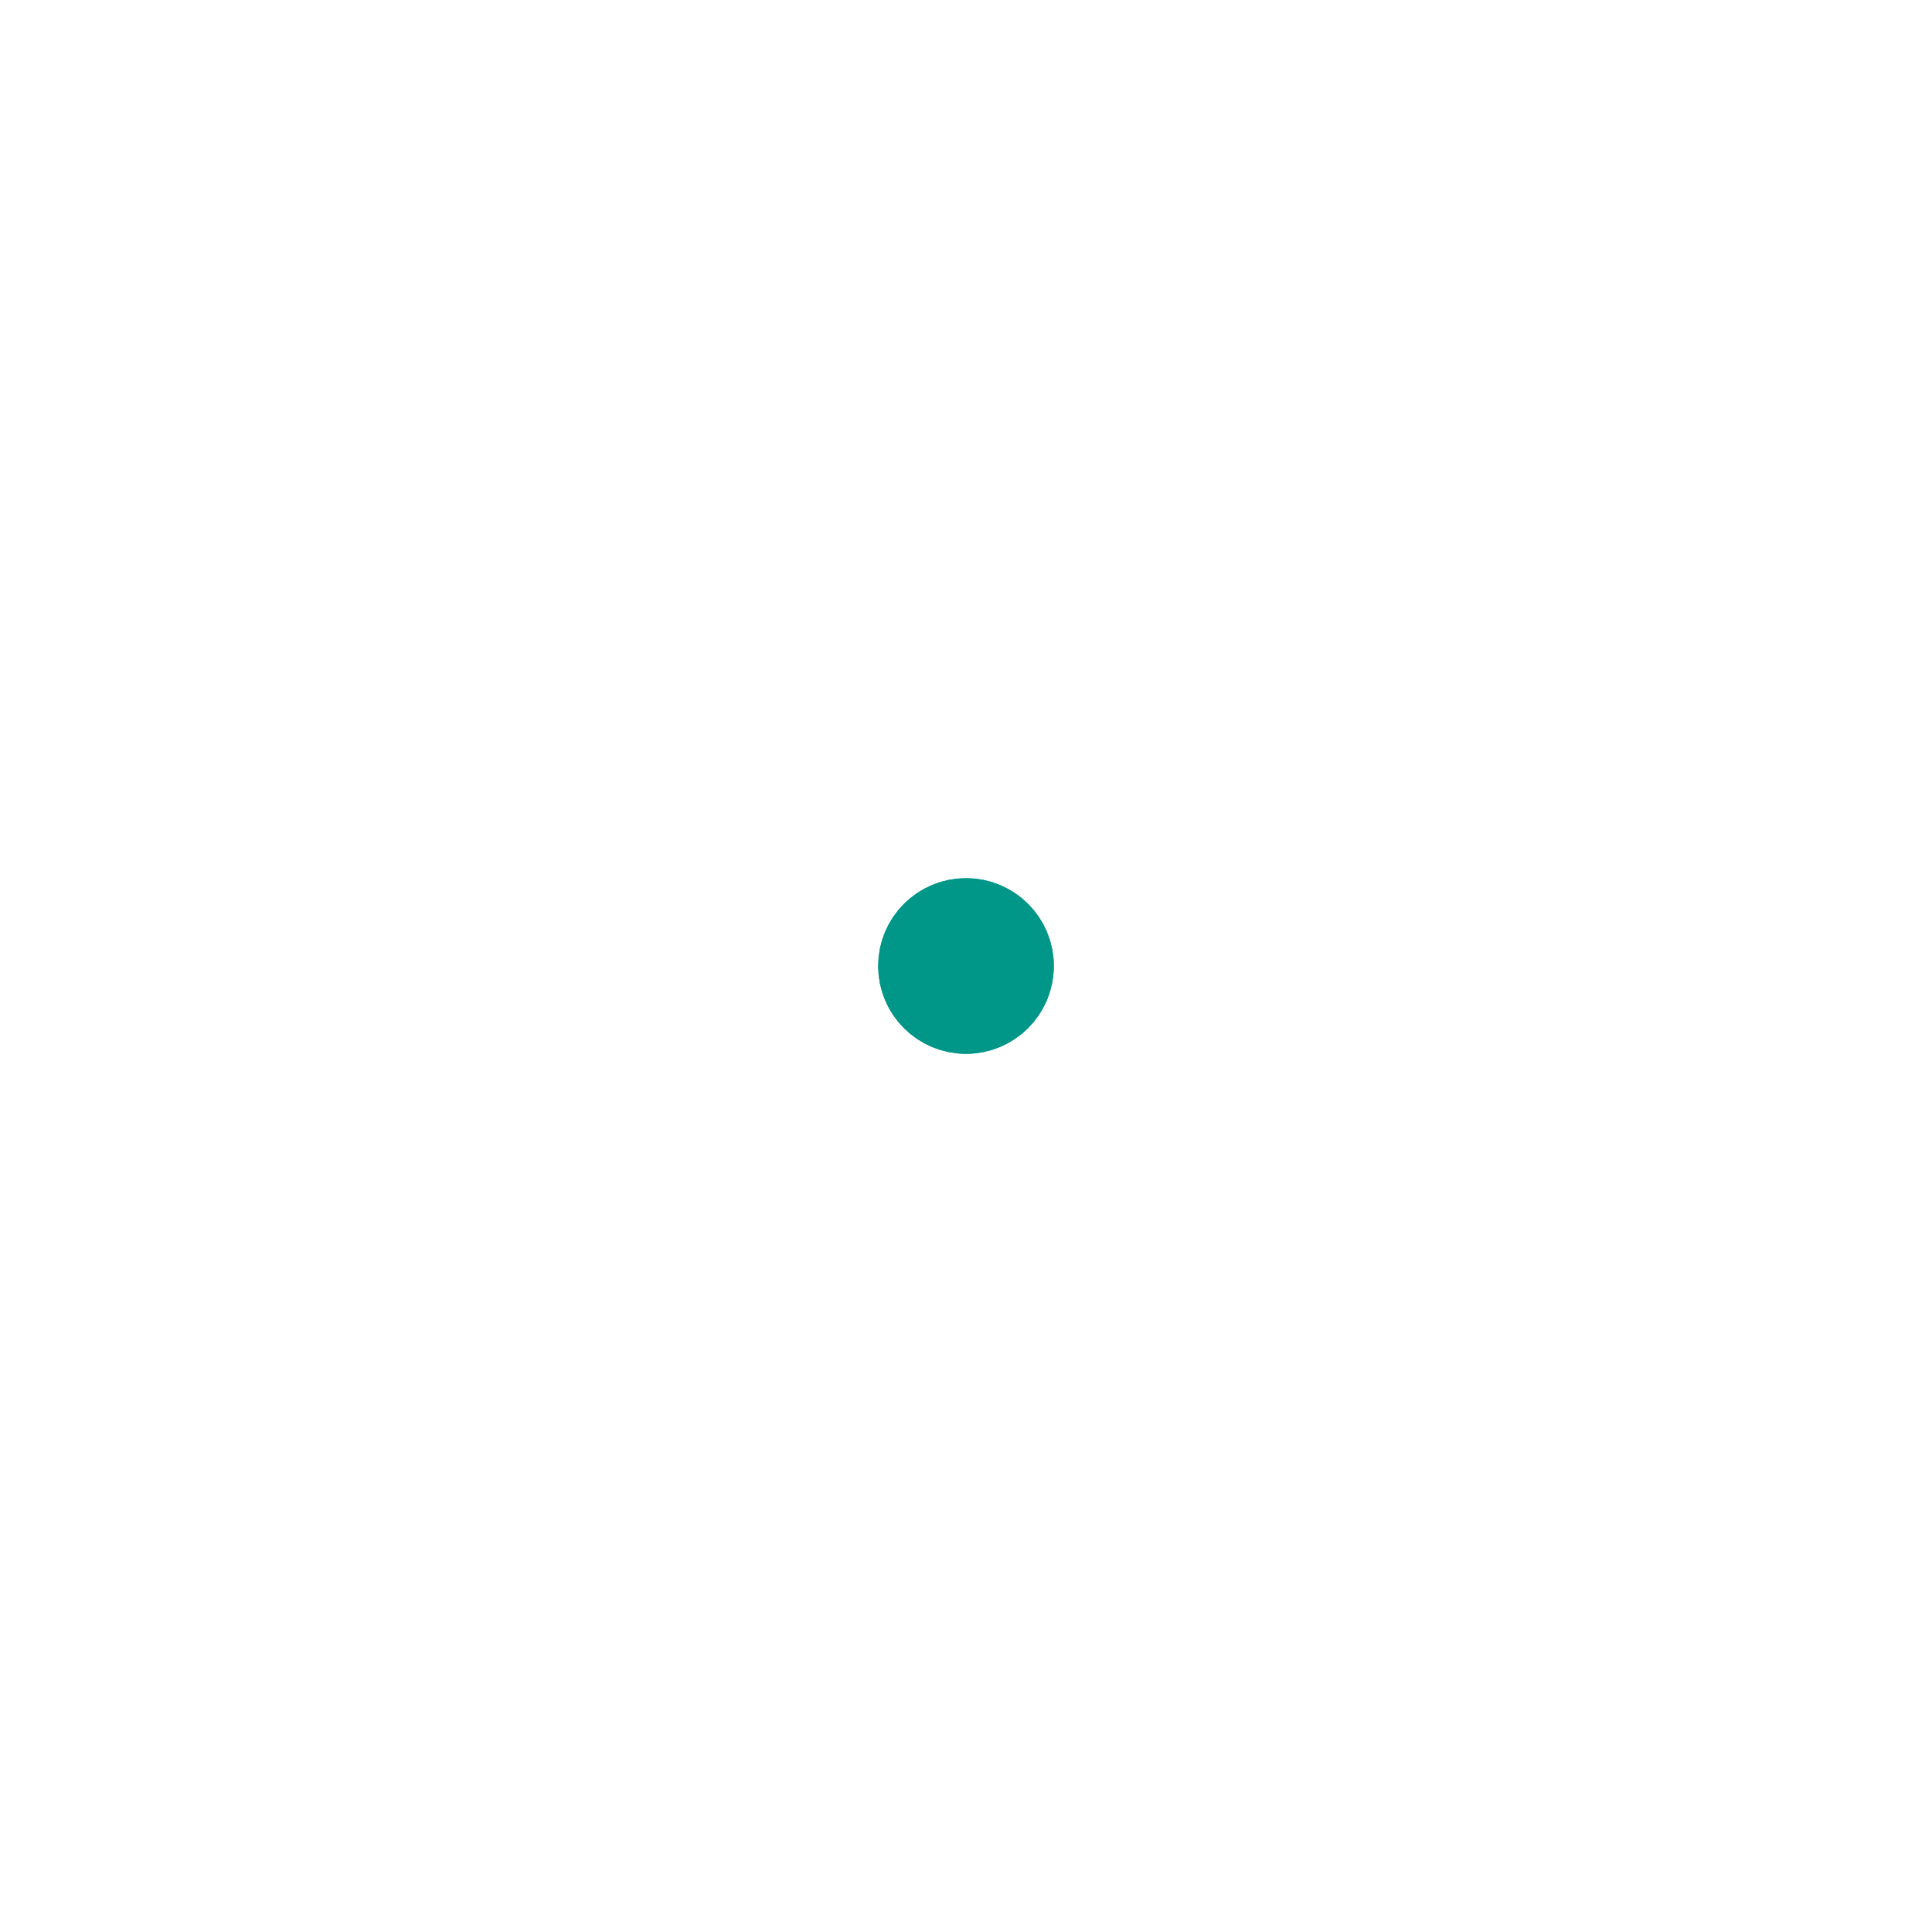
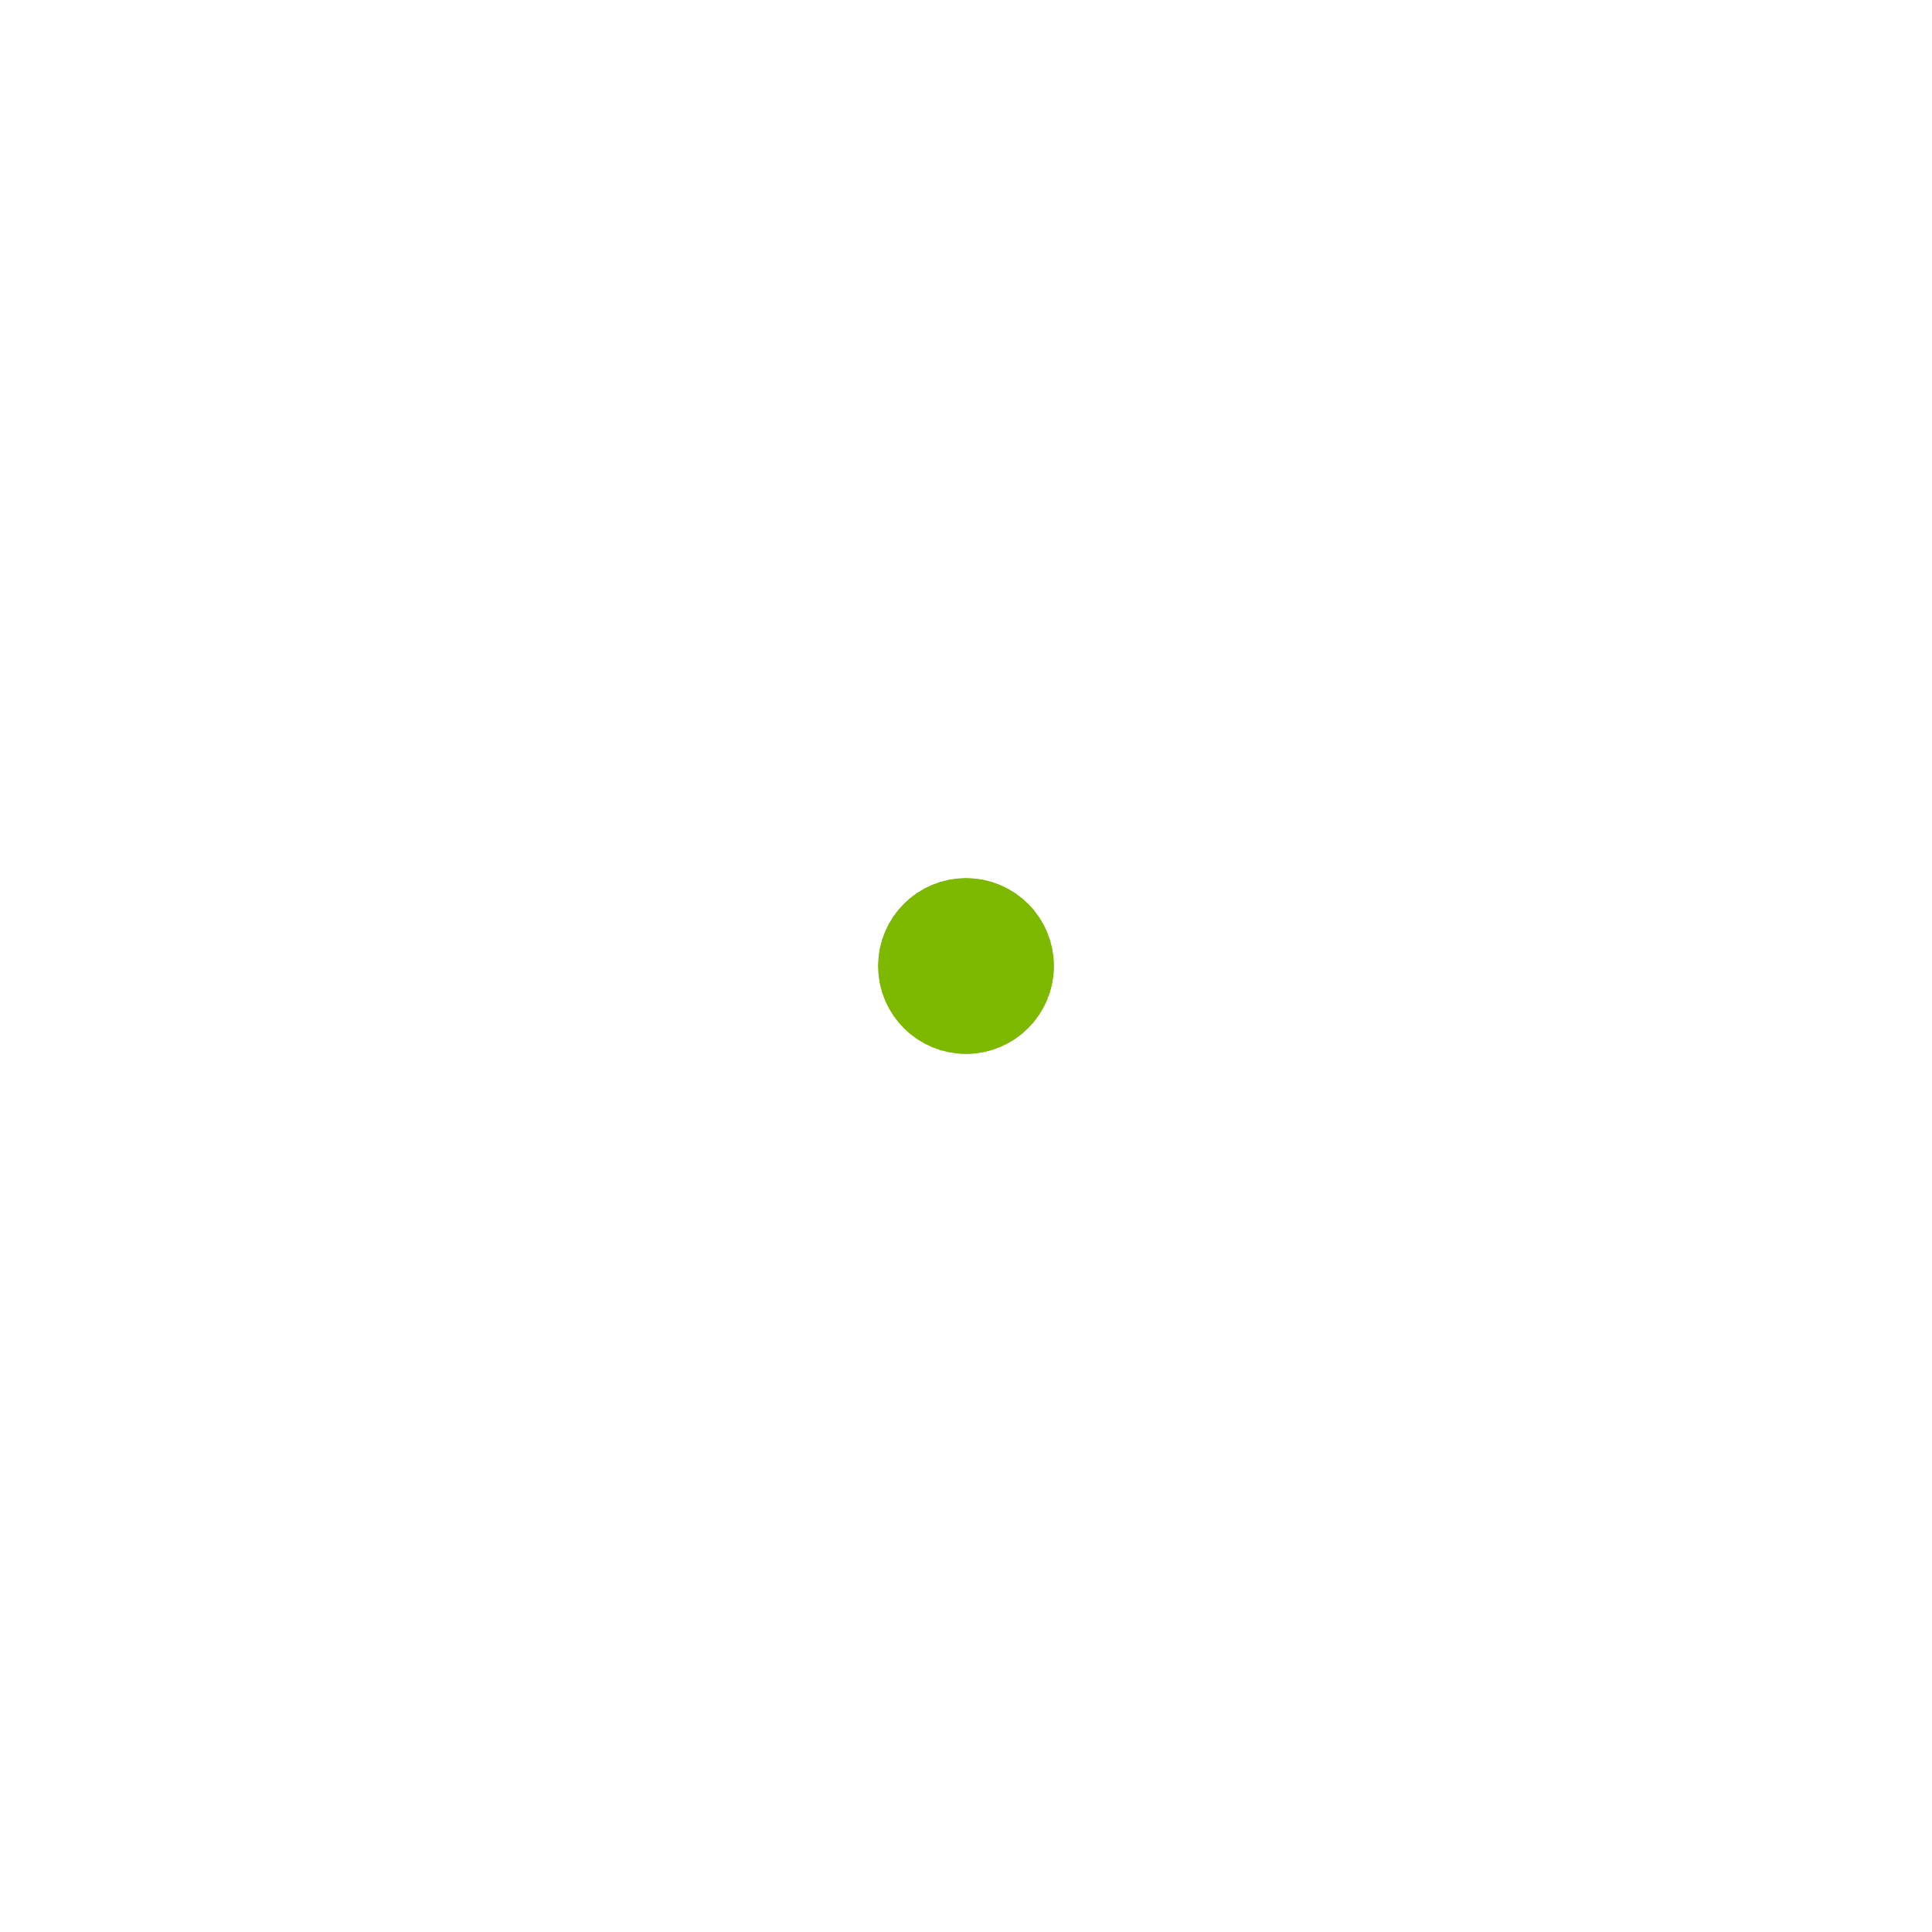
- <svg xmlns="http://www.w3.org/2000/svg" width="44" height="44" viewBox="0 0 44 44" stroke="#009688">
+ <svg xmlns="http://www.w3.org/2000/svg" width="44" height="44" viewBox="0 0 44 44" stroke="#7cb900">
  <g fill="none" fill-rule="evenodd" stroke-width="2">
    <circle cx="22" cy="22" r="1">
      <animate attributeName="r" begin="0s" dur="1.8s" values="1; 20" calcMode="spline" keyTimes="0; 1" keySplines="0.165, 0.84, 0.44, 1" repeatCount="indefinite" />
      <animate attributeName="stroke-opacity" begin="0s" dur="1.8s" values="1; 0" calcMode="spline" keyTimes="0; 1" keySplines="0.3, 0.61, 0.355, 1" repeatCount="indefinite" />
    </circle>
    <circle cx="22" cy="22" r="1">
      <animate attributeName="r" begin="-0.9s" dur="1.8s" values="1; 20" calcMode="spline" keyTimes="0; 1" keySplines="0.165, 0.84, 0.44, 1" repeatCount="indefinite" />
      <animate attributeName="stroke-opacity" begin="-0.9s" dur="1.8s" values="1; 0" calcMode="spline" keyTimes="0; 1" keySplines="0.3, 0.61, 0.355, 1" repeatCount="indefinite" />
    </circle>
  </g>
</svg>
